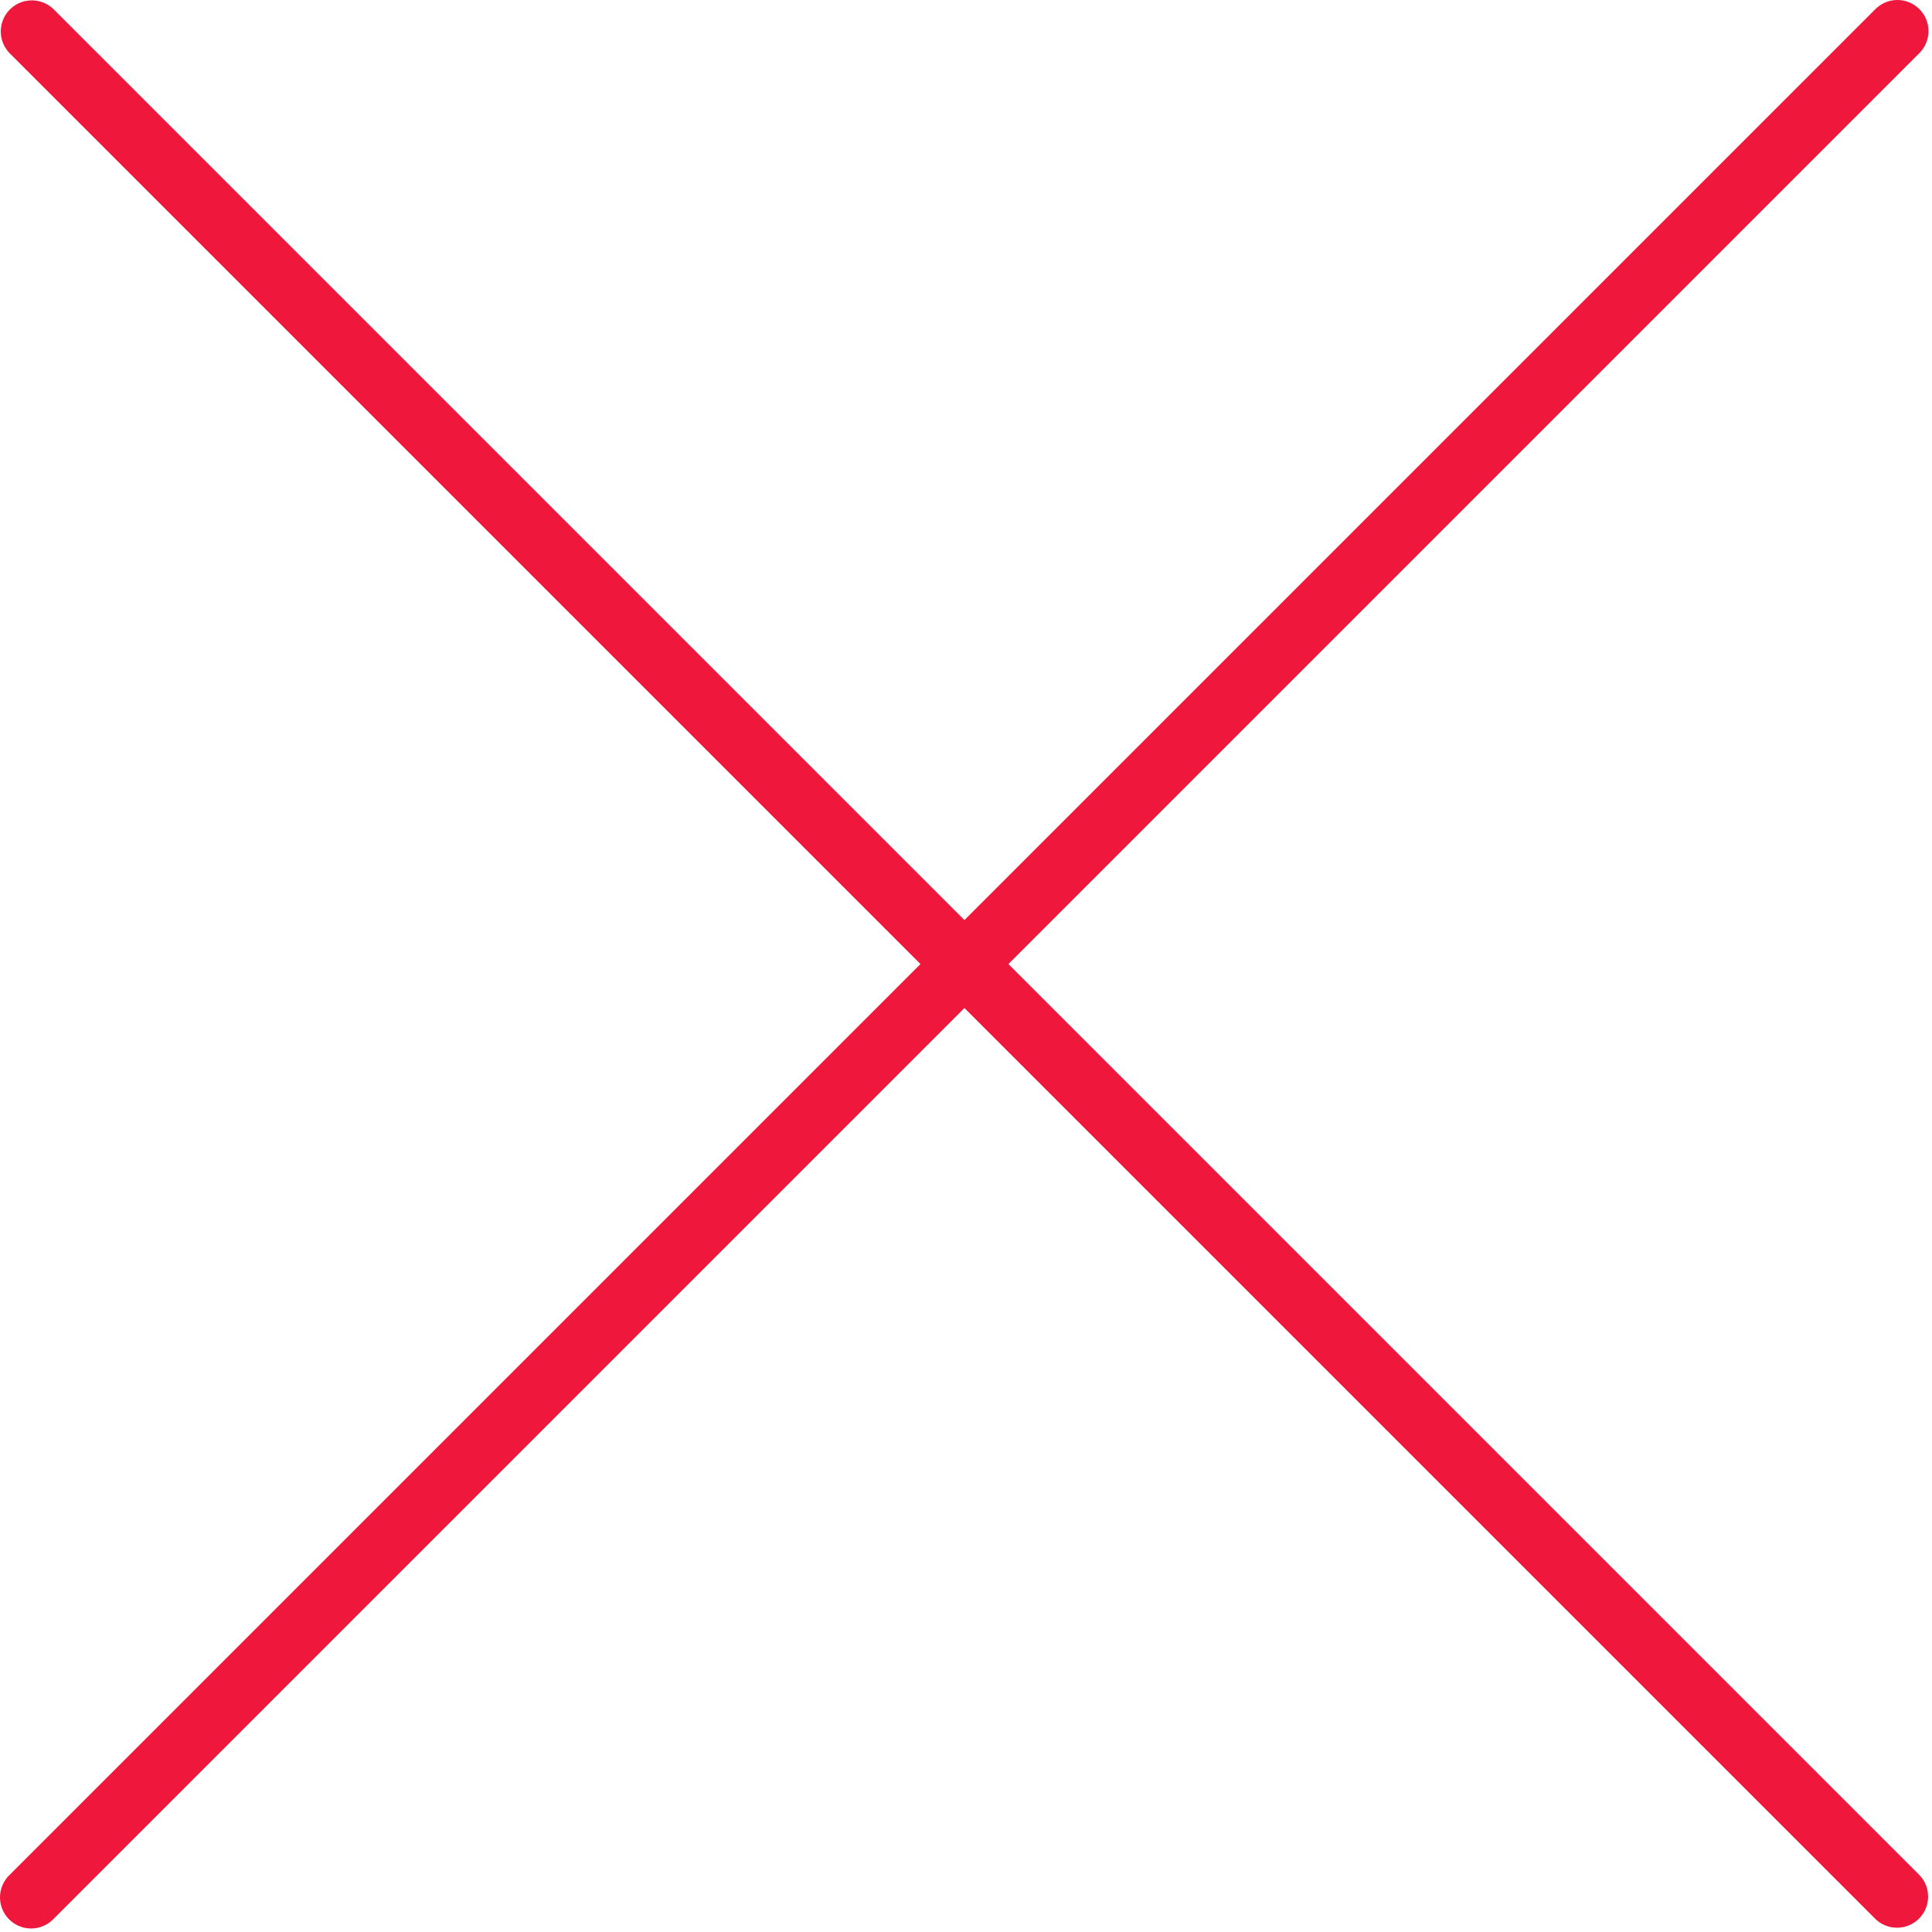
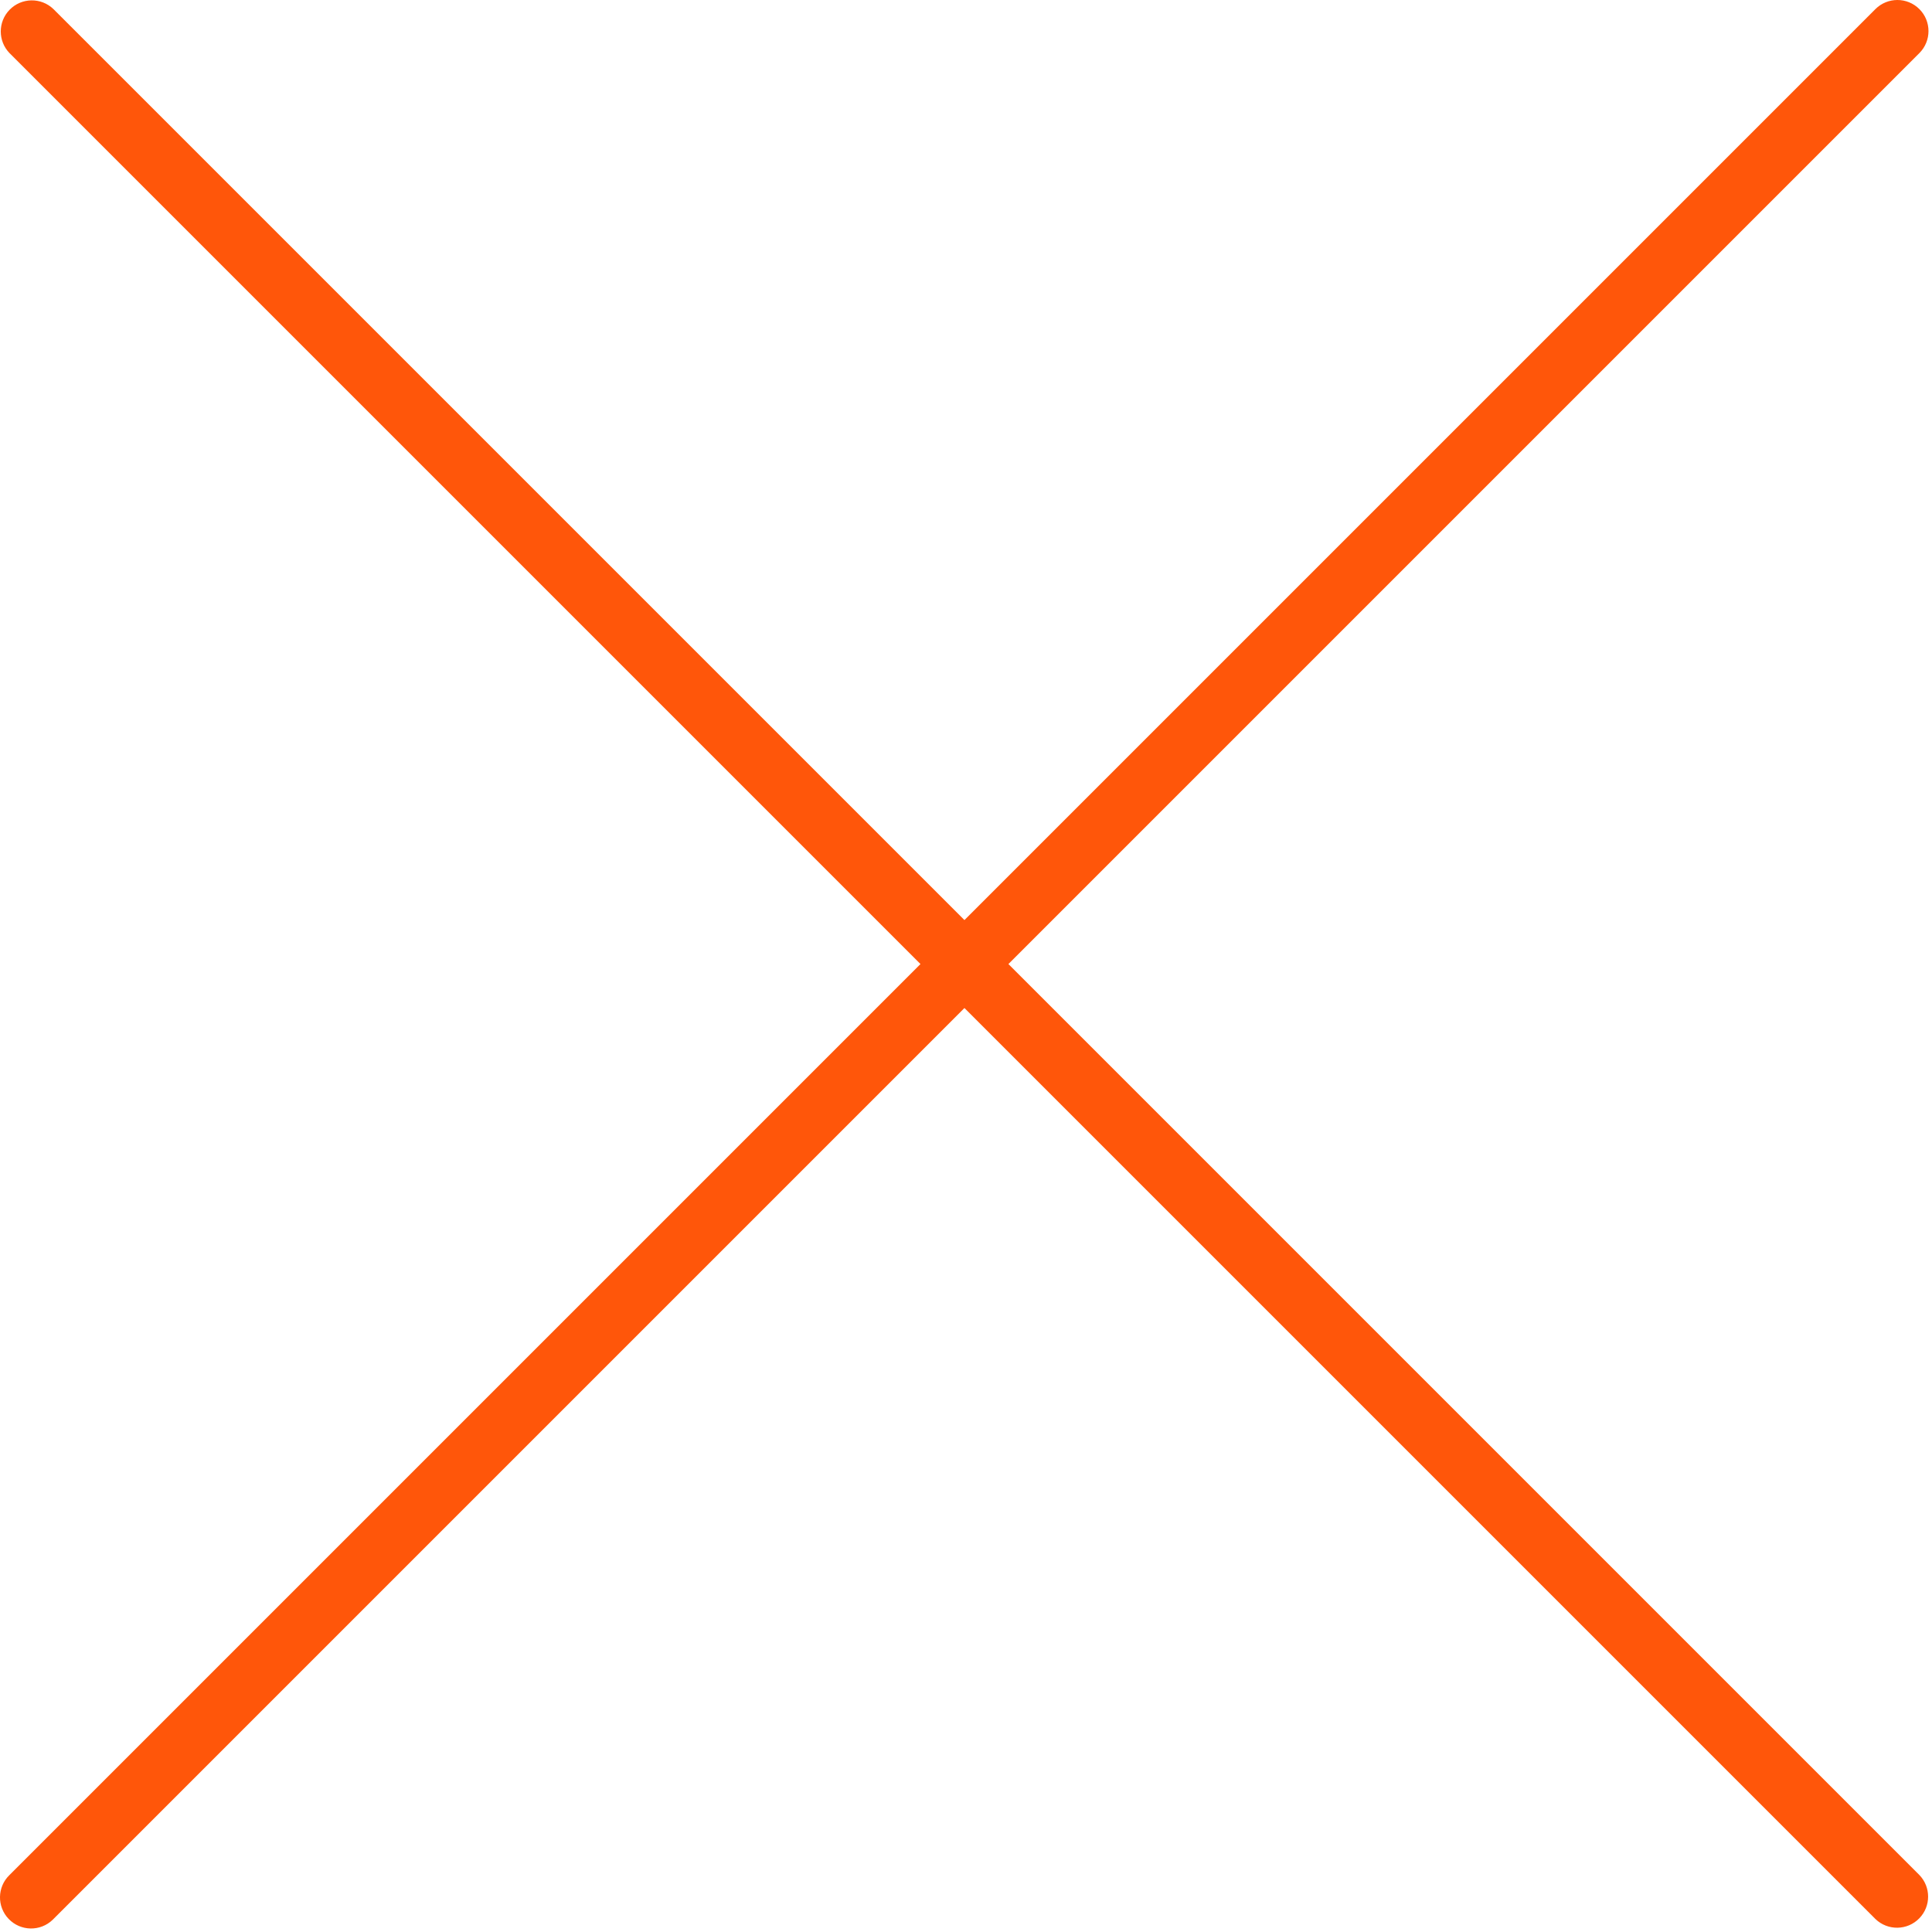
<svg xmlns="http://www.w3.org/2000/svg" width="497" height="497" viewBox="0 0 497 497" fill="none">
-   <path d="M259.41 247.998L493.754 13.654C496.877 10.53 496.877 5.466 493.754 2.342C490.63 -0.781 485.566 -0.781 482.442 2.342L248.098 236.686L13.754 2.342C10.576 -0.727 5.512 -0.639 2.442 2.539C-0.552 5.639 -0.552 10.554 2.442 13.654L236.786 247.998L2.442 482.342C-0.736 485.412 -0.824 490.476 2.246 493.654C5.316 496.832 10.38 496.92 13.558 493.85C13.625 493.786 13.69 493.72 13.754 493.654L248.098 259.31L482.442 493.654C485.62 496.724 490.684 496.636 493.754 493.458C496.749 490.358 496.749 485.442 493.754 482.342L259.41 247.998Z" fill="#EF173B" />
+   <path d="M259.41 247.998L493.754 13.654C496.877 10.53 496.877 5.466 493.754 2.342C490.63 -0.781 485.566 -0.781 482.442 2.342L248.098 236.686L13.754 2.342C10.576 -0.727 5.512 -0.639 2.442 2.539C-0.552 5.639 -0.552 10.554 2.442 13.654L236.786 247.998L2.442 482.342C-0.736 485.412 -0.824 490.476 2.246 493.654C5.316 496.832 10.38 496.92 13.558 493.85C13.625 493.786 13.69 493.72 13.754 493.654L248.098 259.31L482.442 493.654C485.62 496.724 490.684 496.636 493.754 493.458C496.749 490.358 496.749 485.442 493.754 482.342L259.41 247.998Z" fill="#FF560A" />
</svg>
